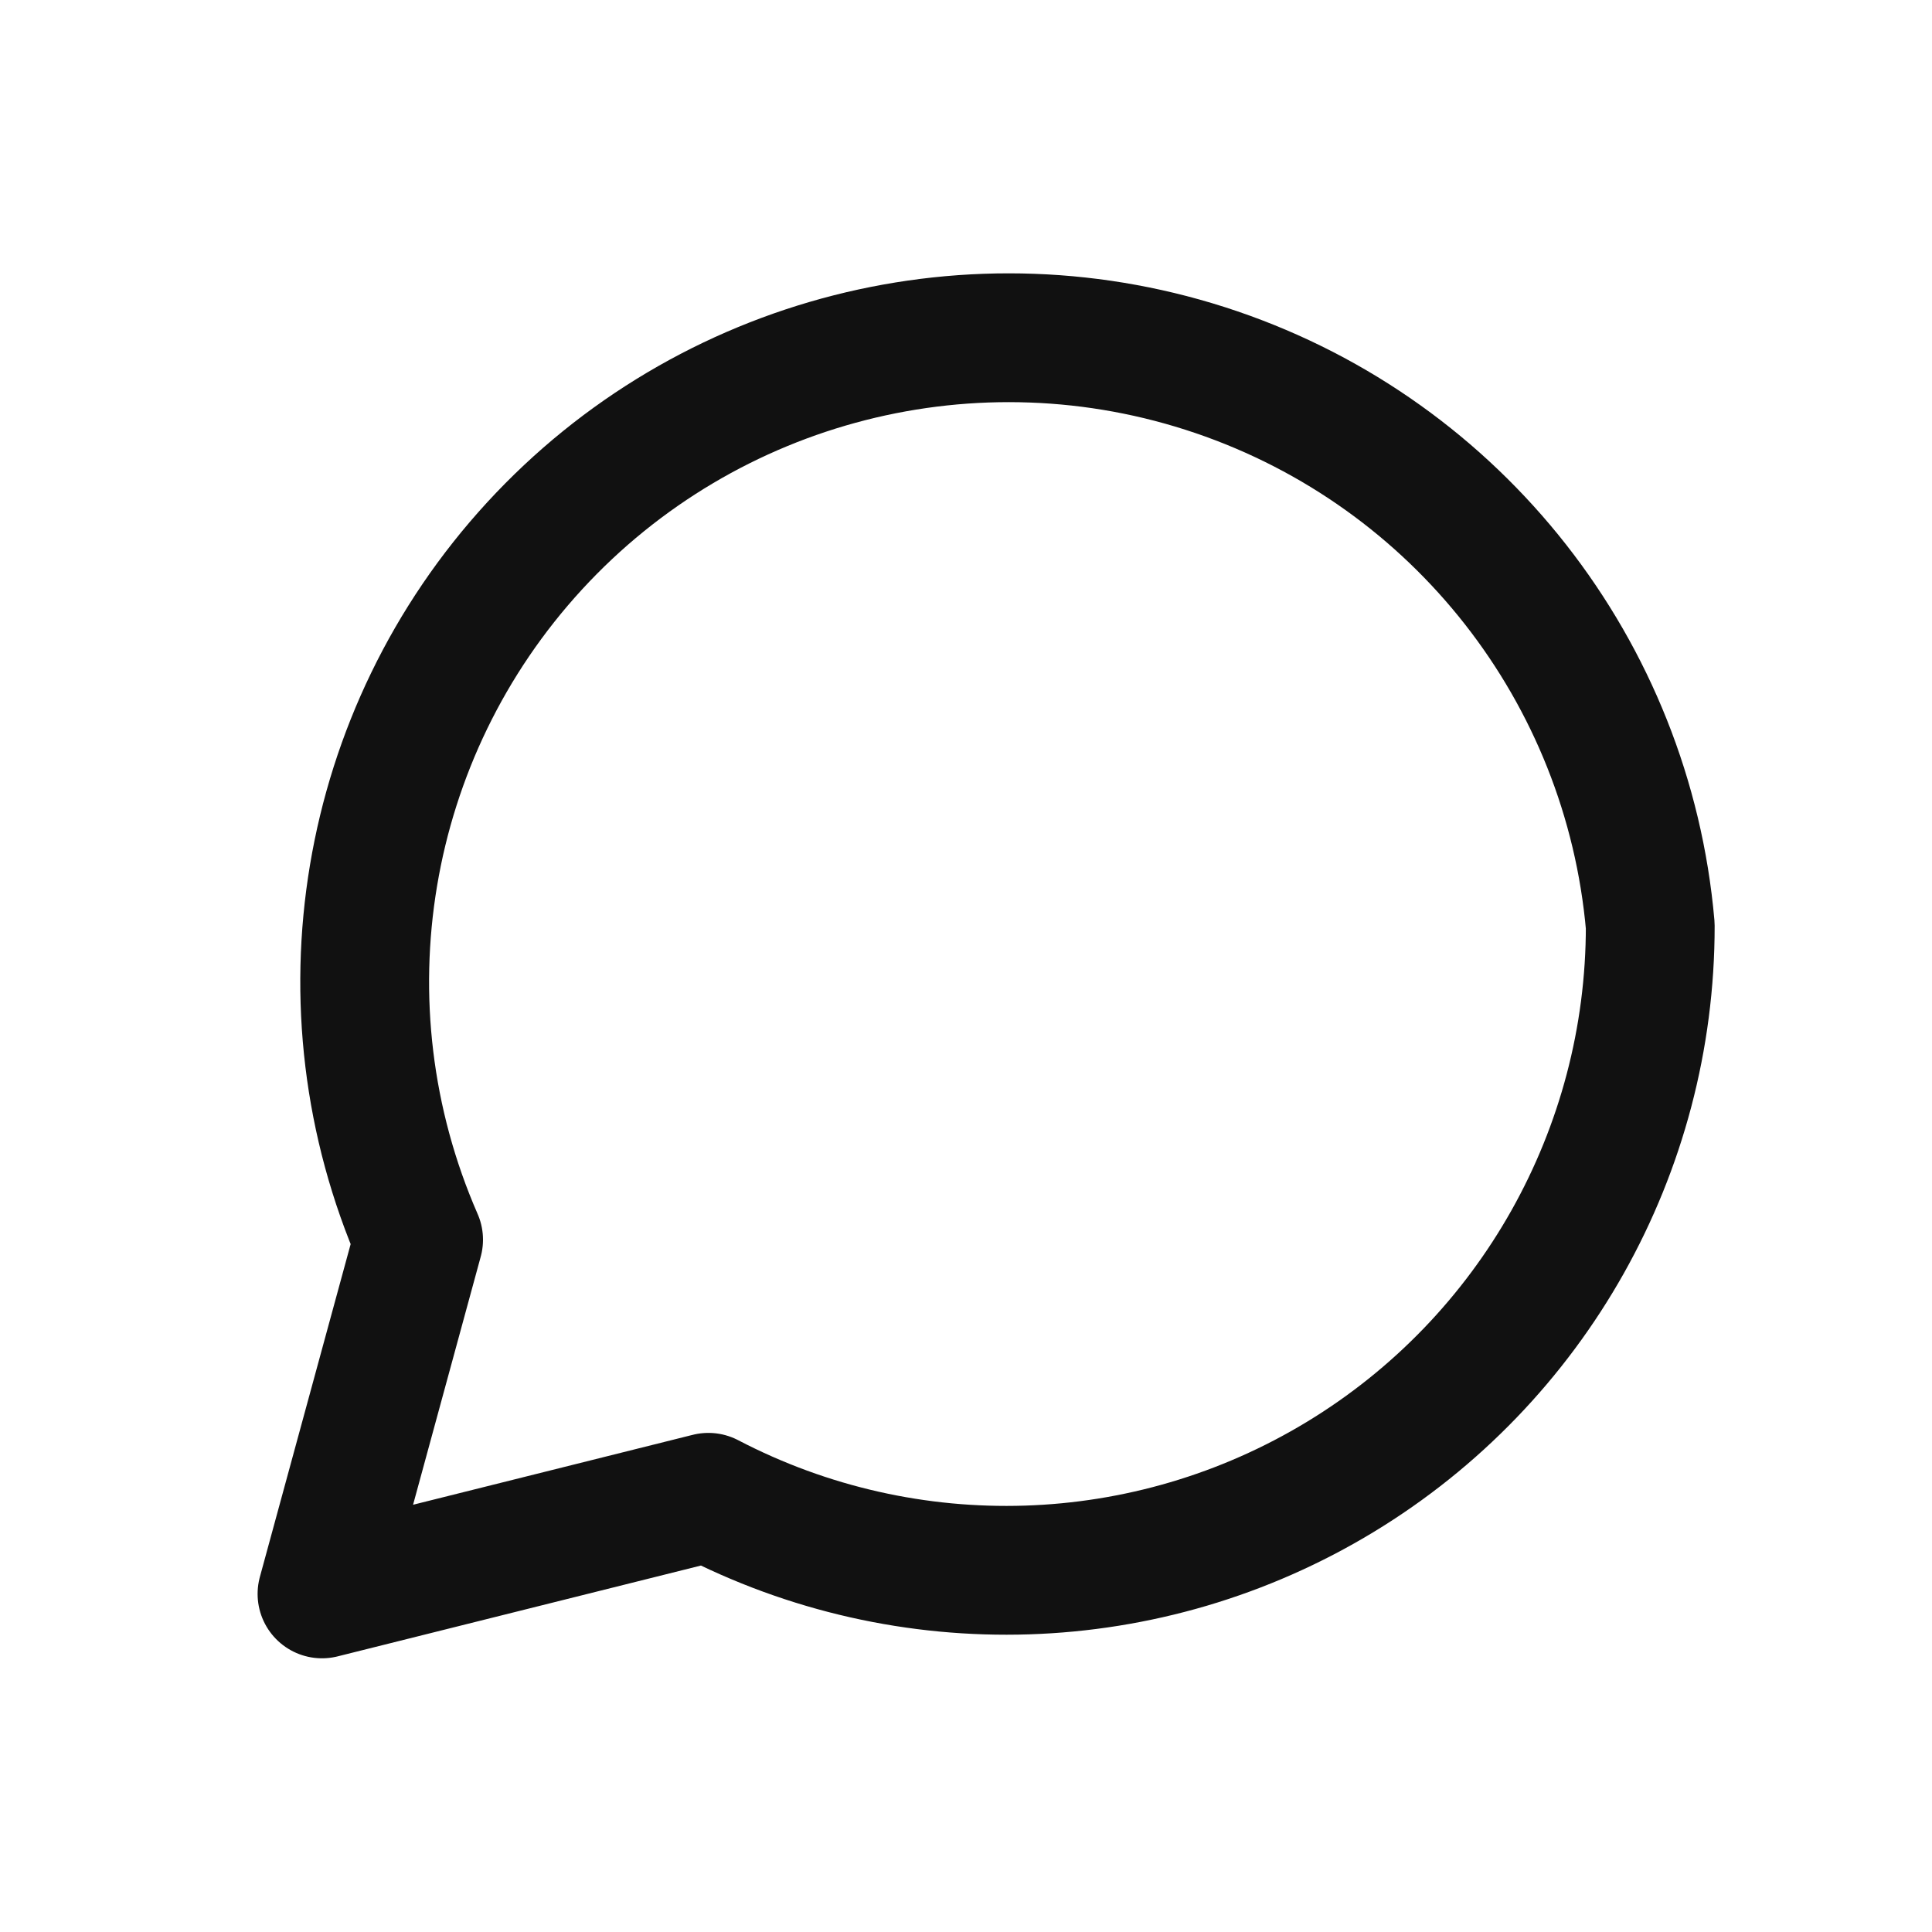
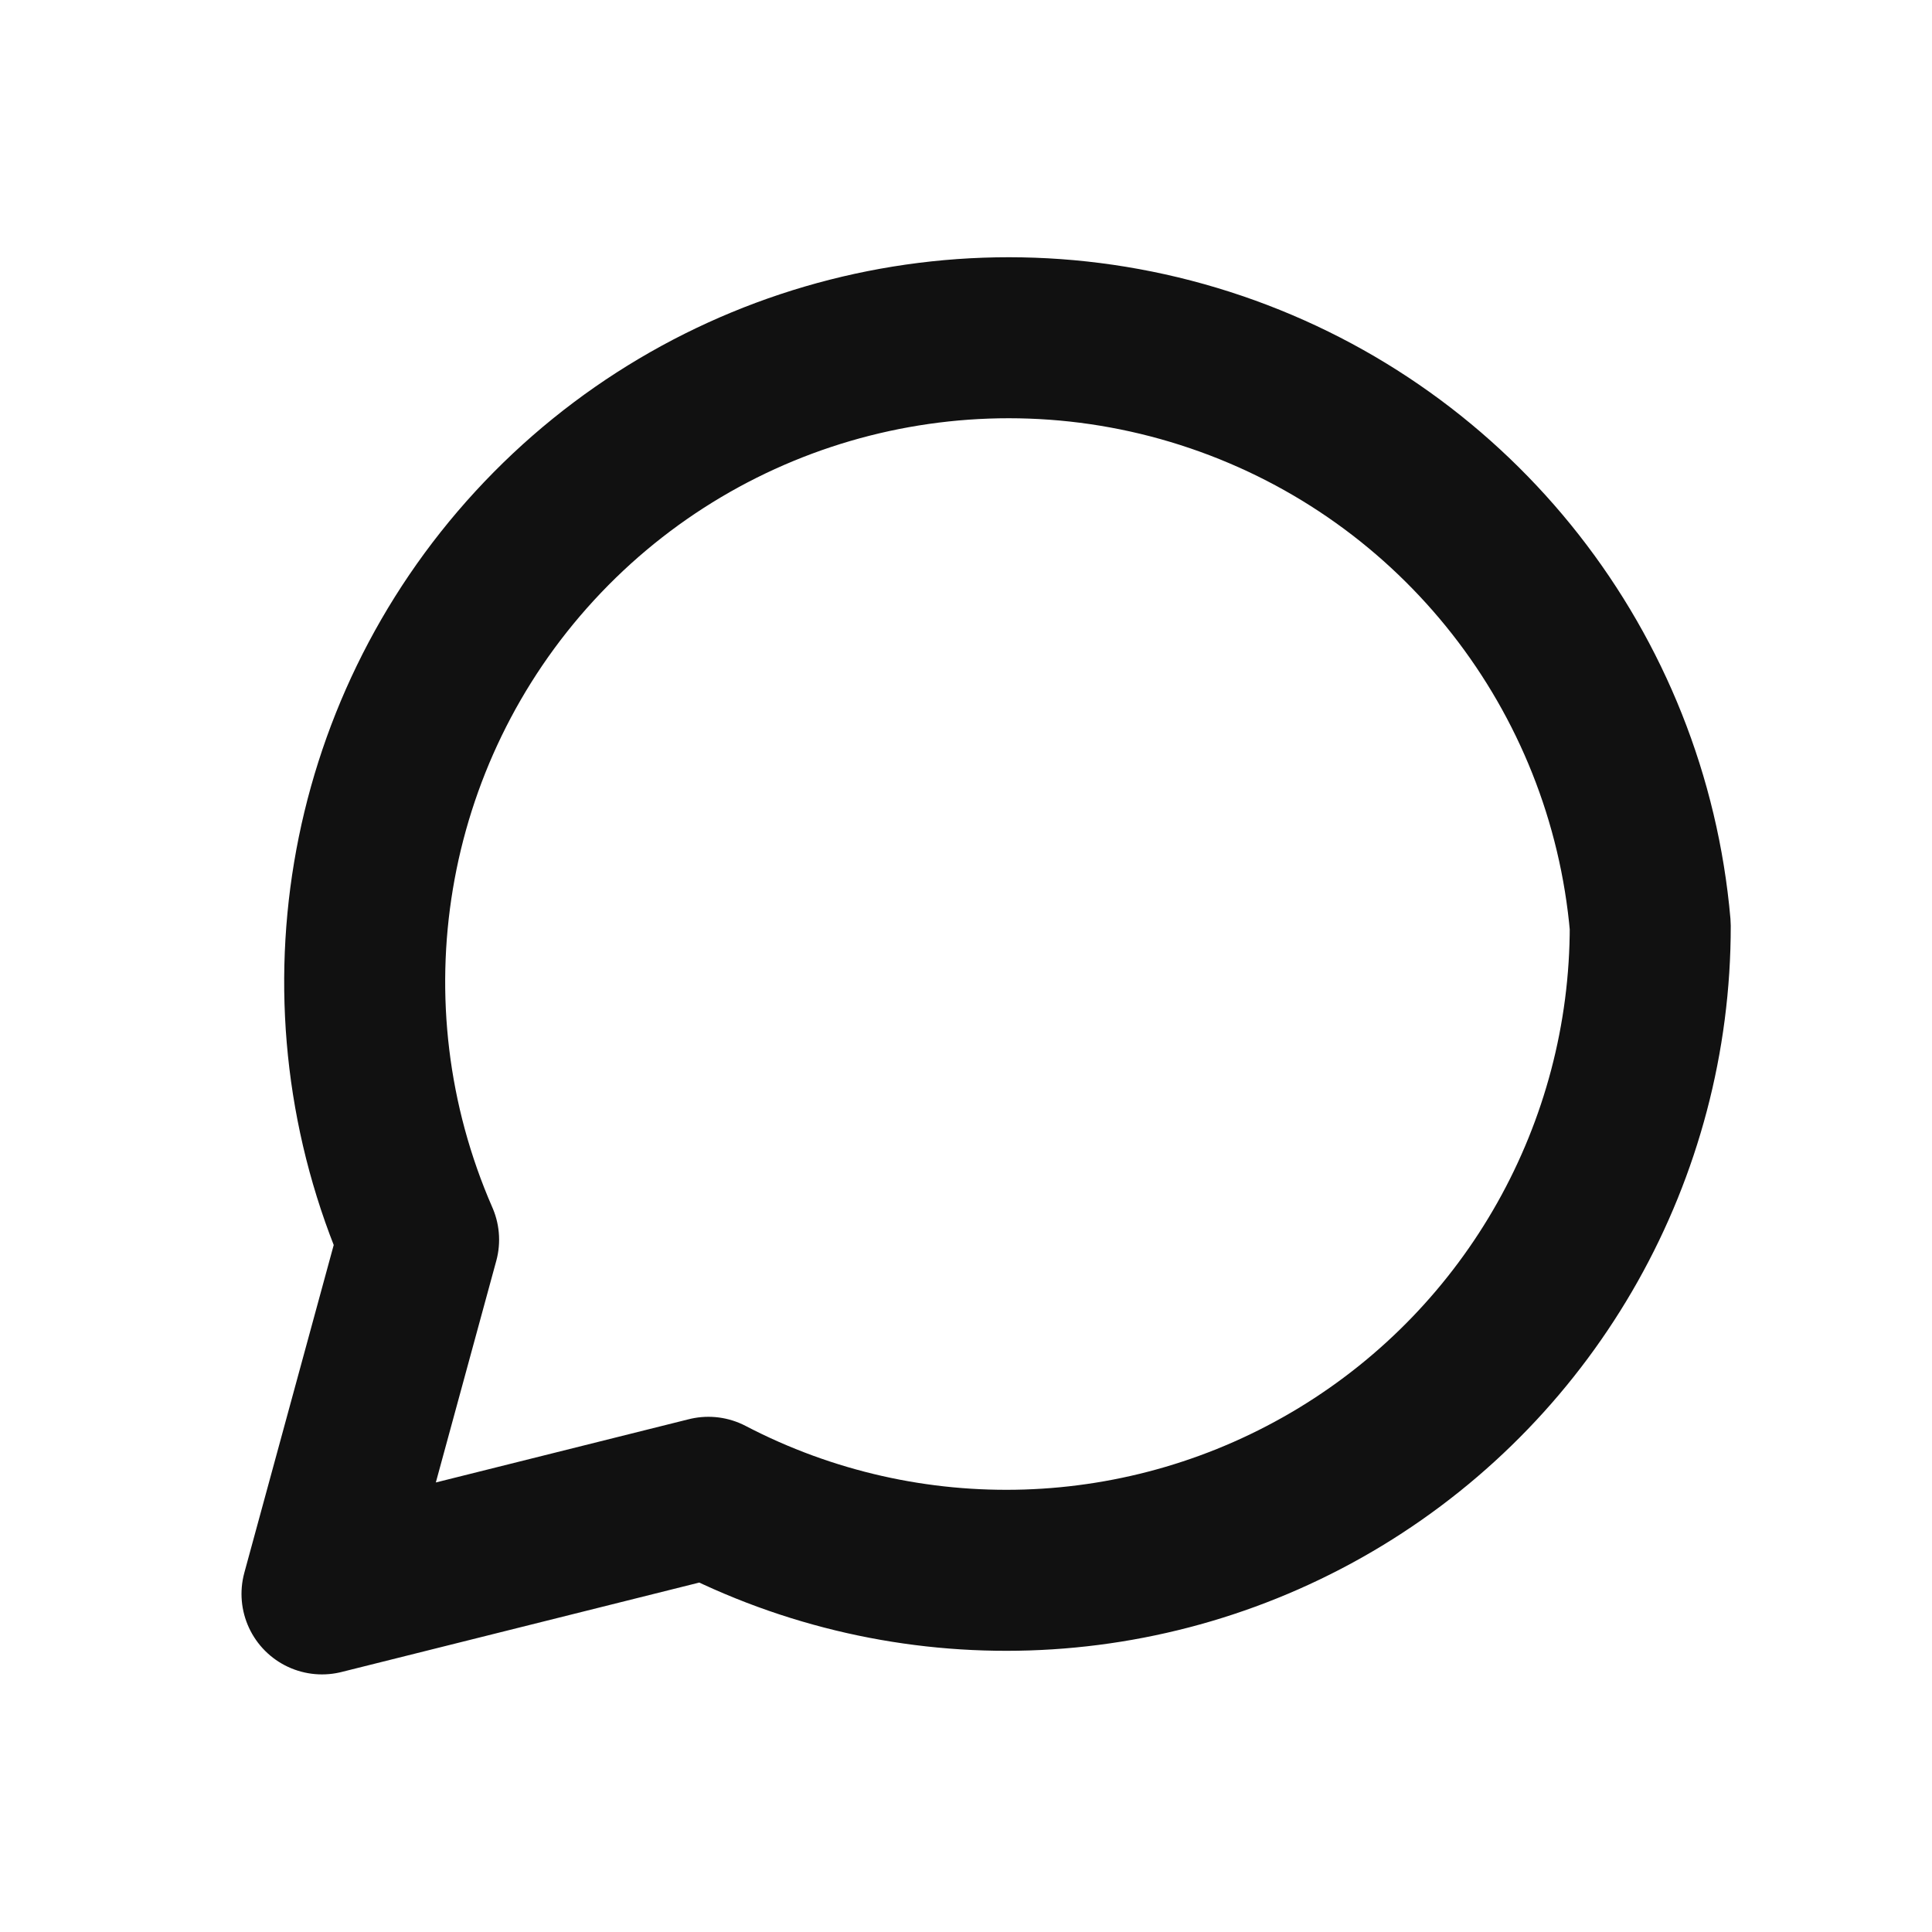
- <svg xmlns="http://www.w3.org/2000/svg" viewBox="0 0 24 24" fill="none" stroke="#111" stroke-width="1.6" stroke-linejoin="round">
+ <svg xmlns="http://www.w3.org/2000/svg" viewBox="0 0 24 24" fill="none" stroke="#111" stroke-width="2" stroke-linecap="round" stroke-linejoin="round">
  <path d="M20.5 11.5a8 8 0 0 1-11.7 7.1L4 19.8l1.2-4.4A8 8 0 1 1 20.5 11.5z" />
</svg>
